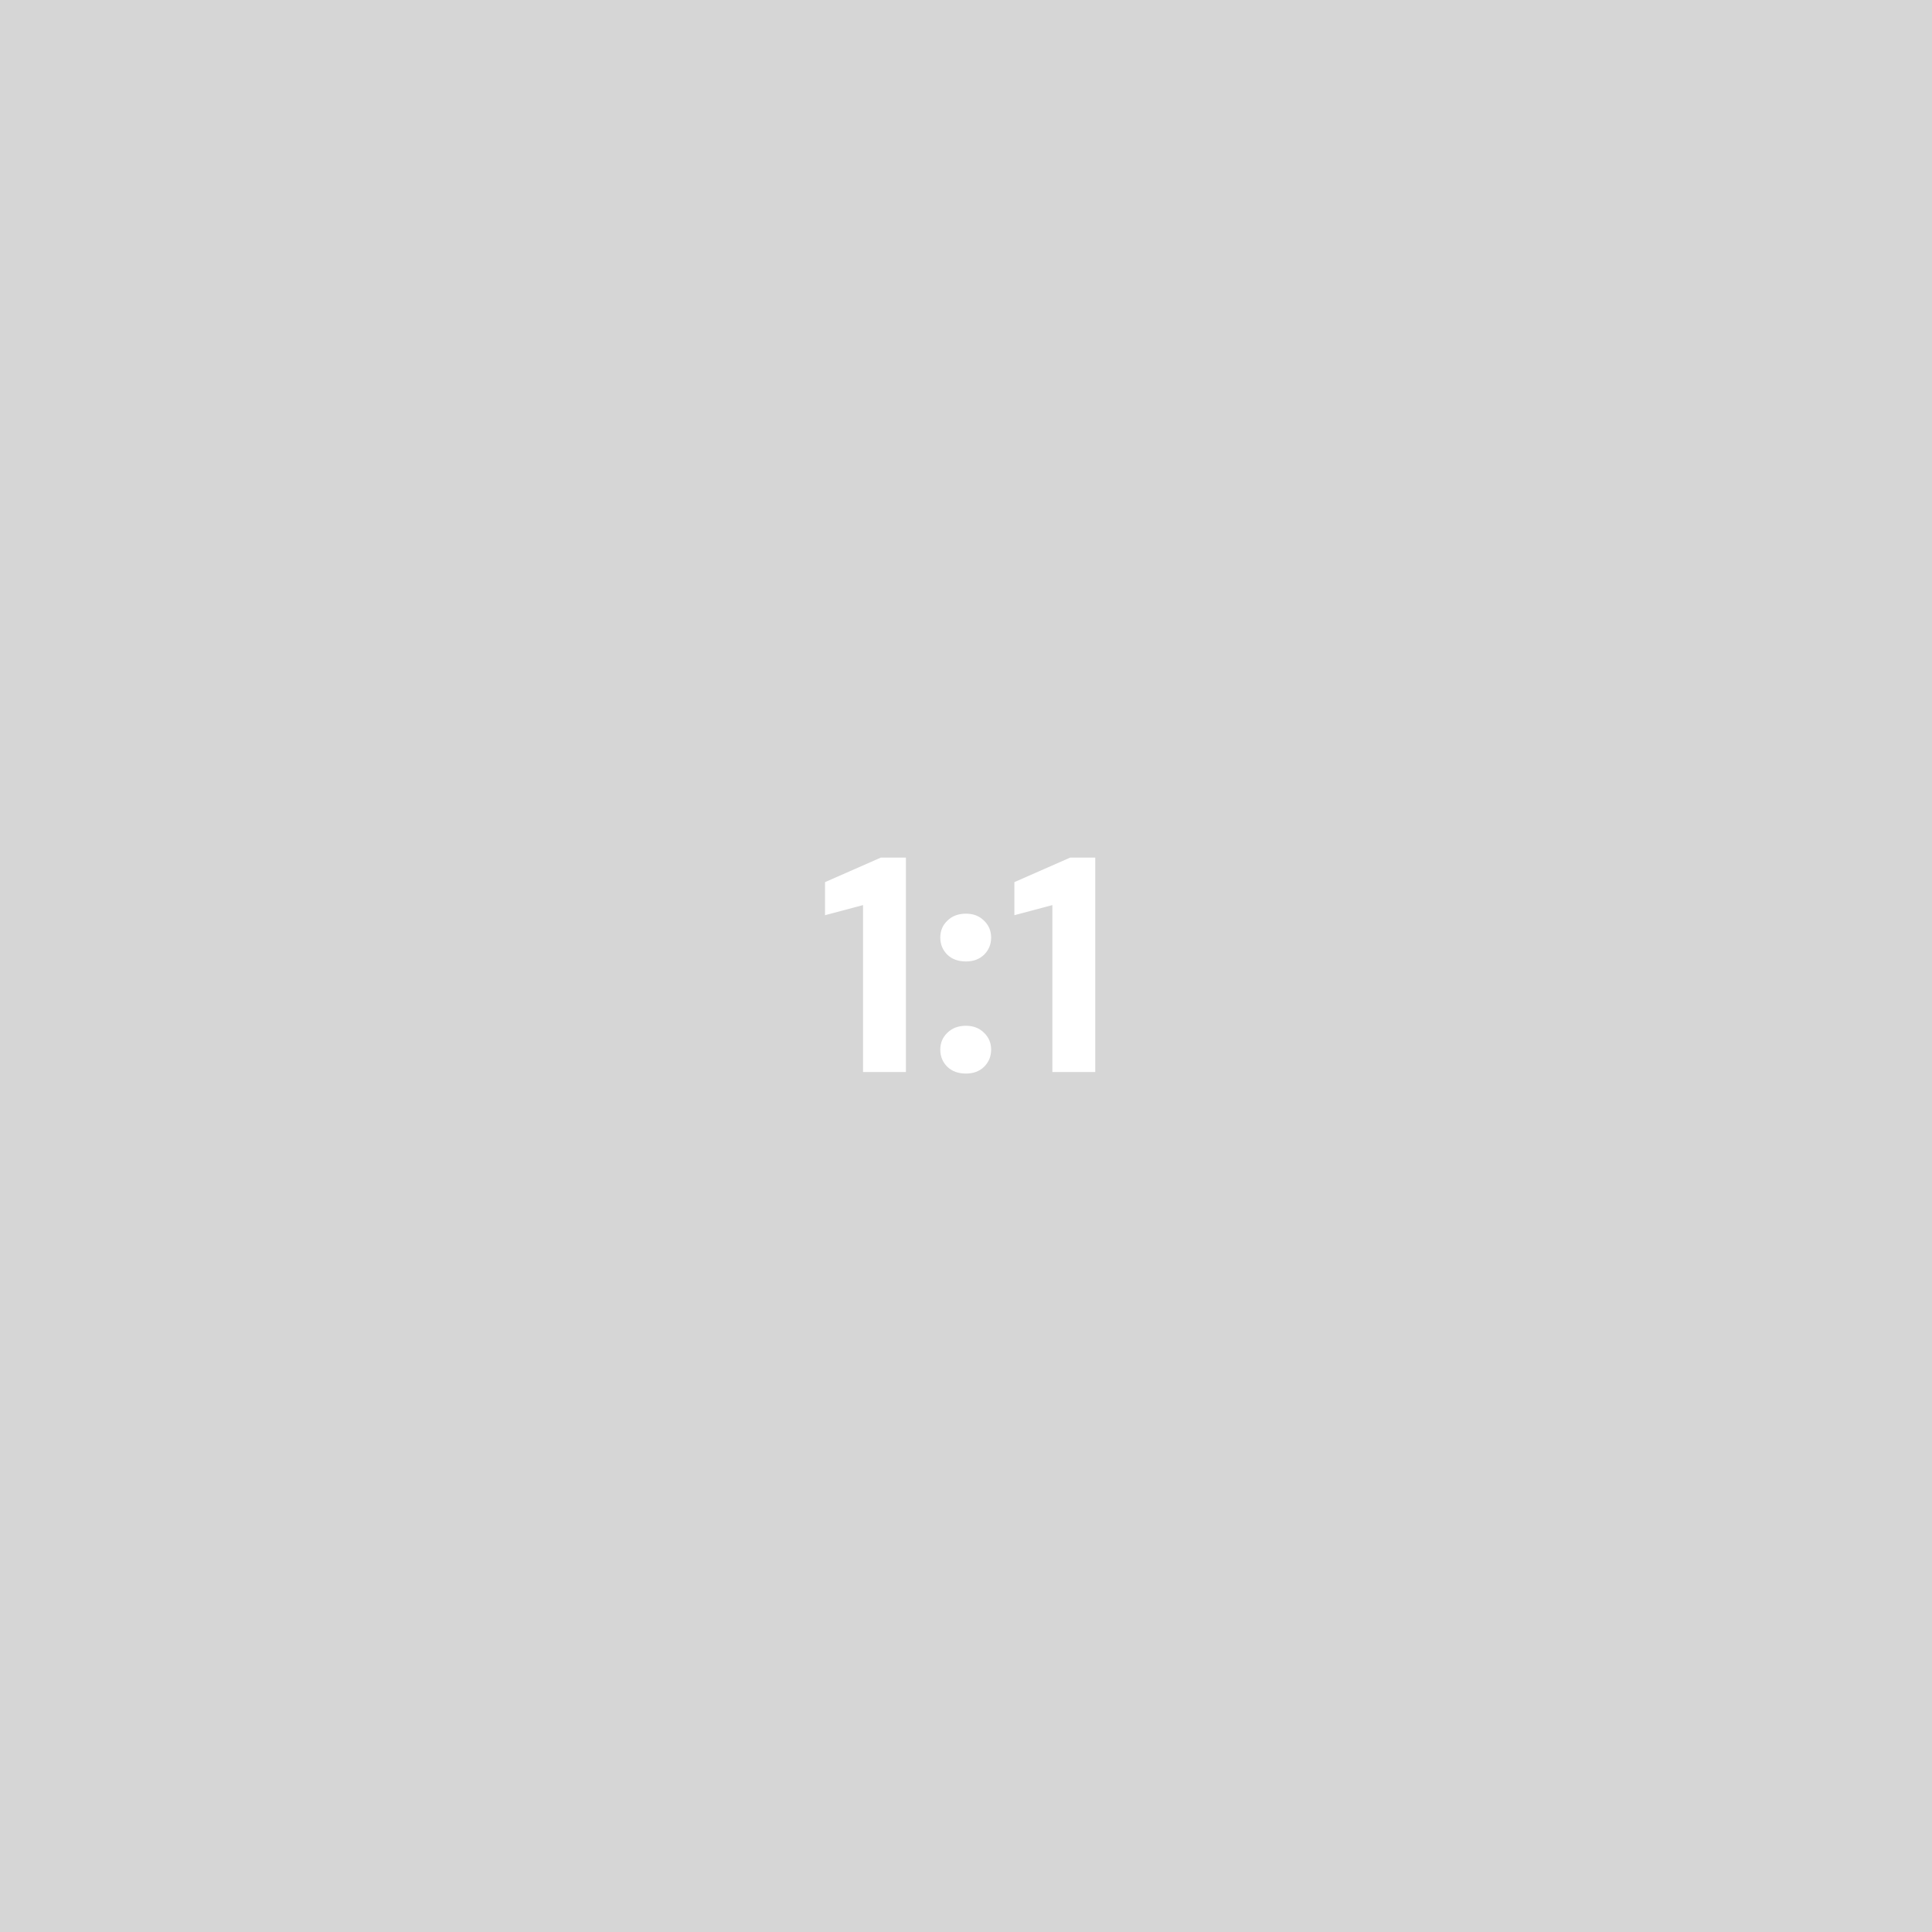
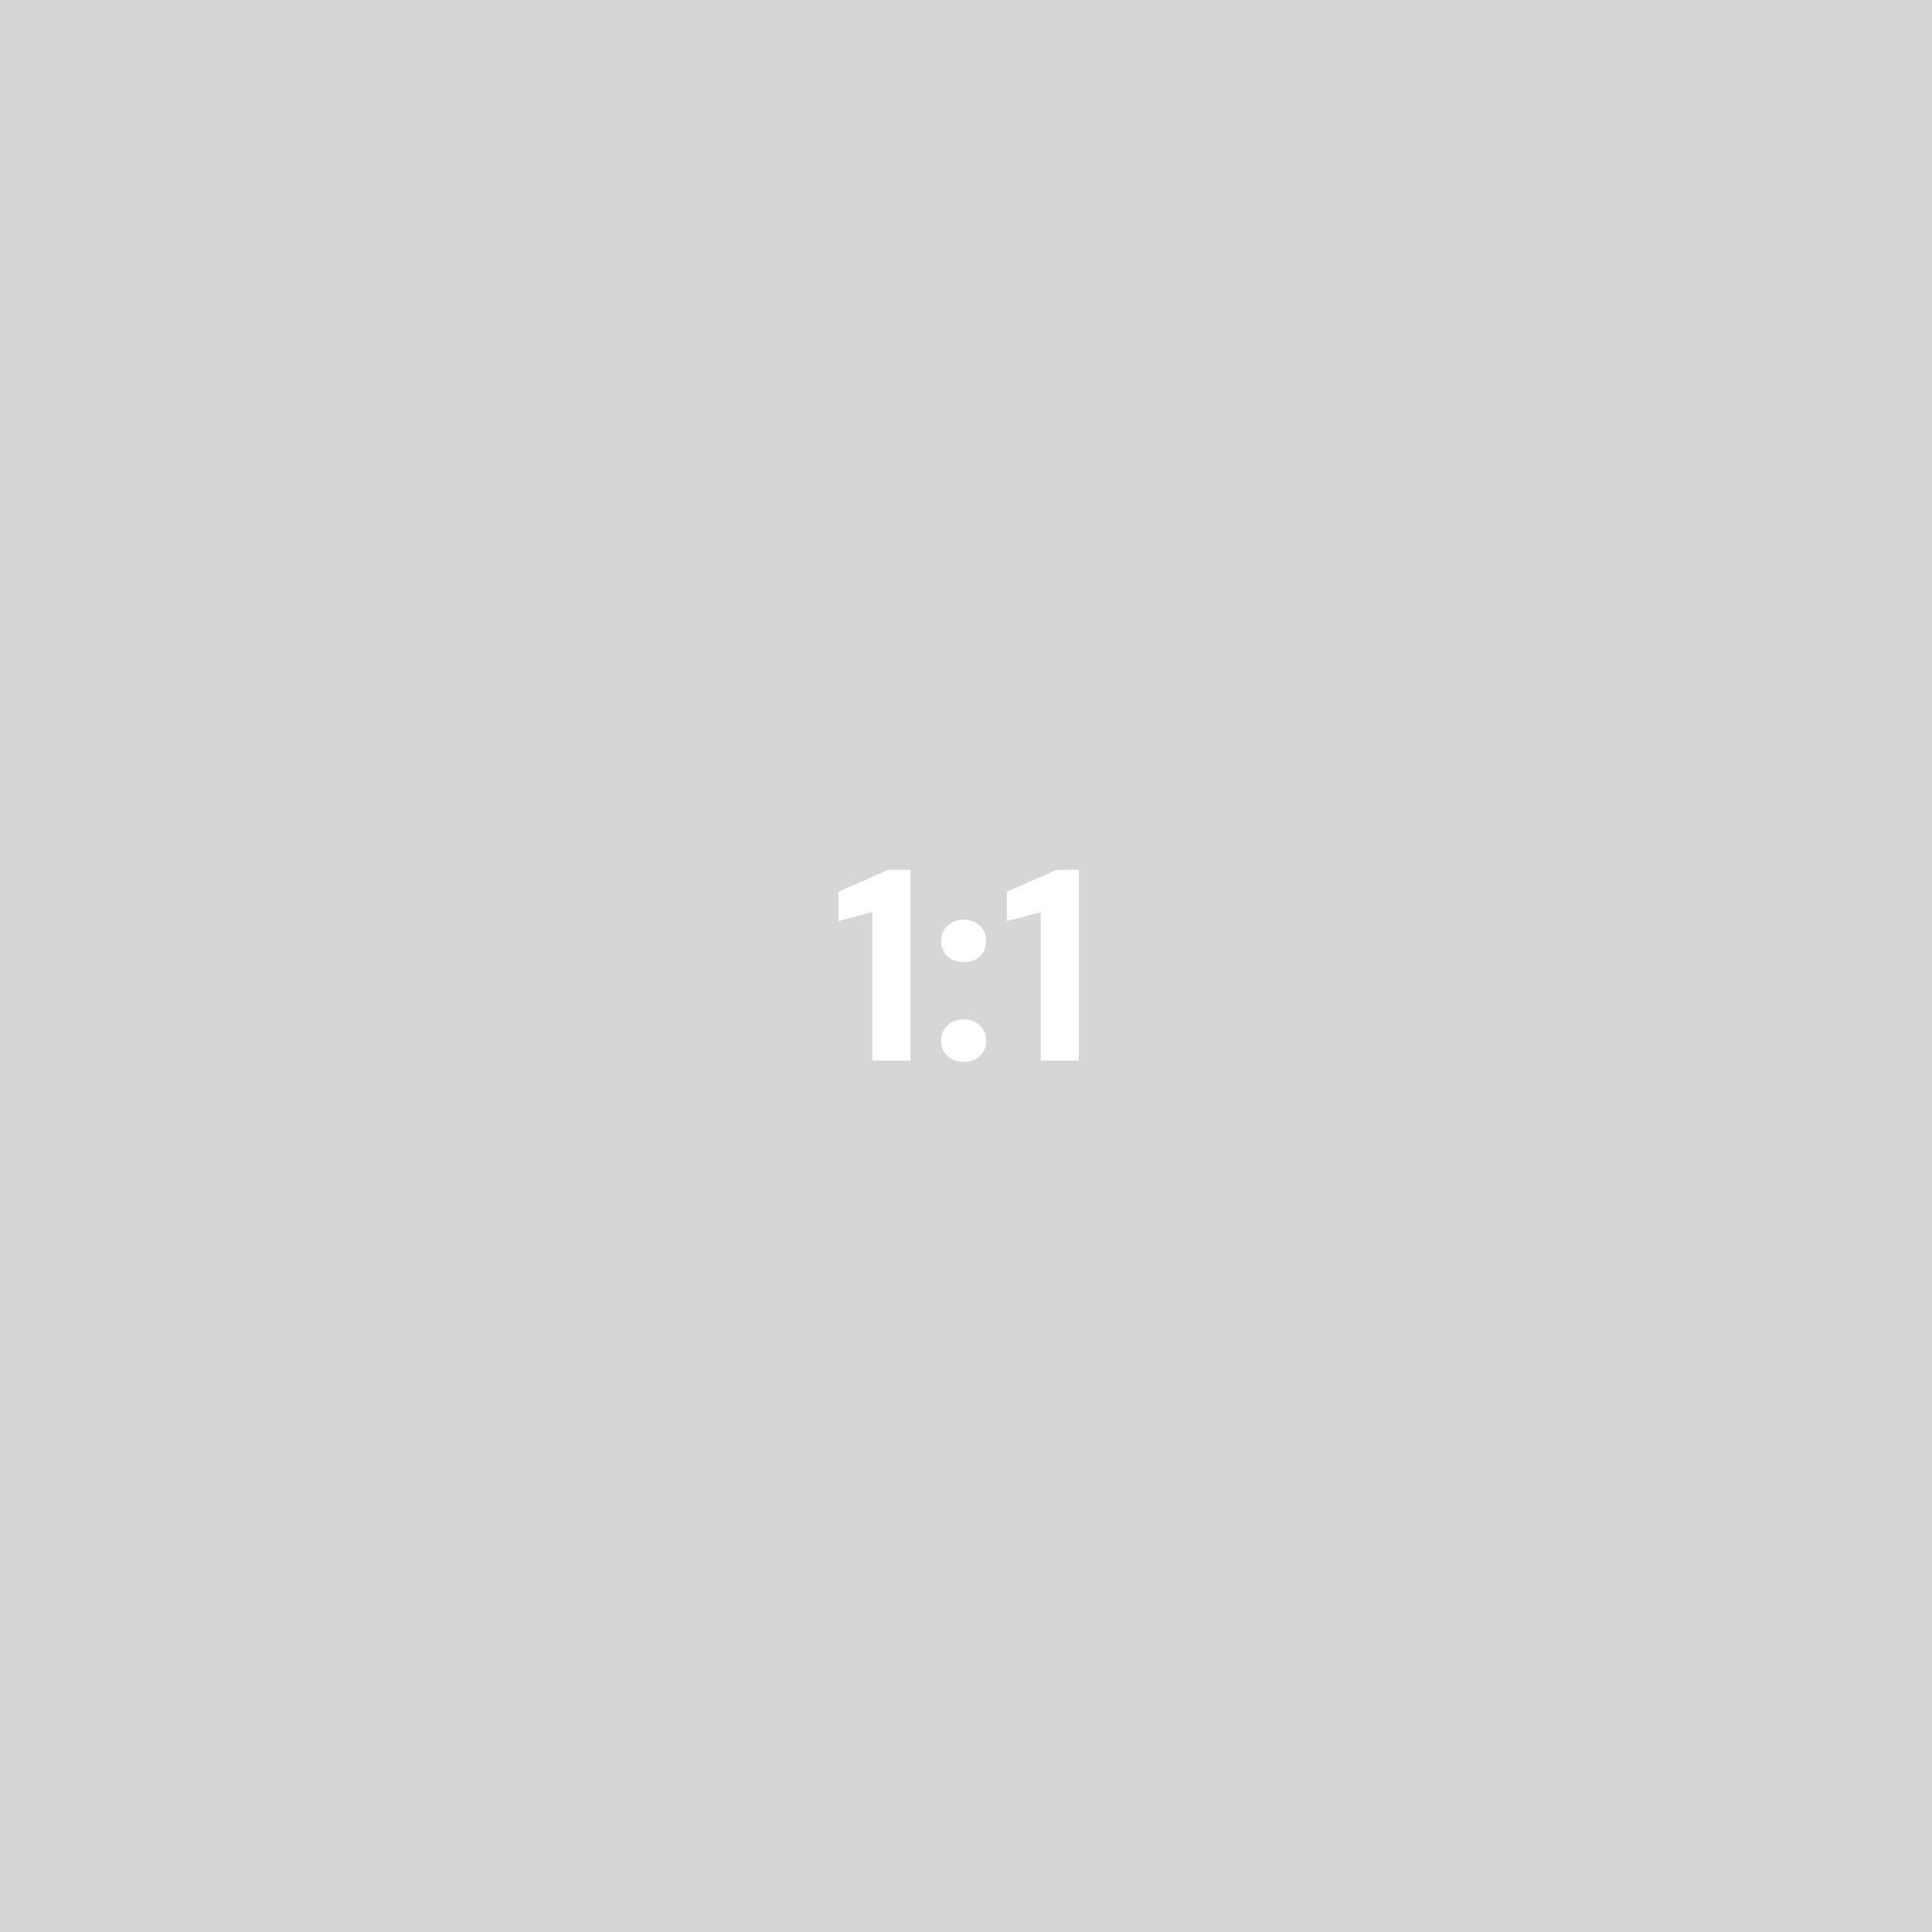
- <svg xmlns="http://www.w3.org/2000/svg" width="328" height="328" viewBox="0 0 328 328" fill="none">
-   <rect width="328" height="328" fill="#D6D6D6" />
-   <path d="M146.517 182V153.66L140.069 155.376V149.76L149.533 145.6H153.797V182H146.517ZM164.002 182.26C162.685 182.26 161.628 181.879 160.83 181.116C160.033 180.319 159.634 179.348 159.634 178.204C159.634 177.06 160.033 176.107 160.83 175.344C161.628 174.547 162.685 174.148 164.002 174.148C165.25 174.148 166.273 174.547 167.07 175.344C167.868 176.107 168.266 177.06 168.266 178.204C168.266 179.348 167.868 180.319 167.07 181.116C166.273 181.879 165.25 182.26 164.002 182.26ZM164.002 163.228C162.685 163.228 161.628 162.847 160.83 162.084C160.033 161.287 159.634 160.316 159.634 159.172C159.634 158.028 160.033 157.075 160.83 156.312C161.628 155.515 162.685 155.116 164.002 155.116C165.25 155.116 166.273 155.515 167.07 156.312C167.868 157.075 168.266 158.028 168.266 159.172C168.266 160.316 167.868 161.287 167.07 162.084C166.273 162.847 165.25 163.228 164.002 163.228ZM178.662 182V153.66L172.214 155.376V149.76L181.678 145.6H185.942V182H178.662Z" fill="white" />
+ <svg xmlns="http://www.w3.org/2000/svg" width="327" height="327" viewBox="0 0 327 327" fill="none">
+   <rect width="327" height="327" fill="#D6D6D6" />
+   <path d="M147.645 179.5V154.376L141.929 155.897V150.918L150.319 147.23H154.1V179.5H147.645ZM163.147 179.731C161.979 179.731 161.042 179.392 160.335 178.716C159.628 178.009 159.275 177.149 159.275 176.135C159.275 175.12 159.628 174.275 160.335 173.599C161.042 172.892 161.979 172.539 163.147 172.539C164.253 172.539 165.16 172.892 165.867 173.599C166.574 174.275 166.927 175.12 166.927 176.135C166.927 177.149 166.574 178.009 165.867 178.716C165.16 179.392 164.253 179.731 163.147 179.731ZM163.147 162.858C161.979 162.858 161.042 162.52 160.335 161.844C159.628 161.137 159.275 160.276 159.275 159.262C159.275 158.248 159.628 157.403 160.335 156.727C161.042 156.02 161.979 155.666 163.147 155.666C164.253 155.666 165.16 156.02 165.867 156.727C166.574 157.403 166.927 158.248 166.927 159.262C166.927 160.276 166.574 161.137 165.867 161.844C165.16 162.52 164.253 162.858 163.147 162.858ZM176.143 179.5V154.376L170.426 155.897V150.918L178.817 147.23H182.597V179.5H176.143Z" fill="white" />
</svg>
